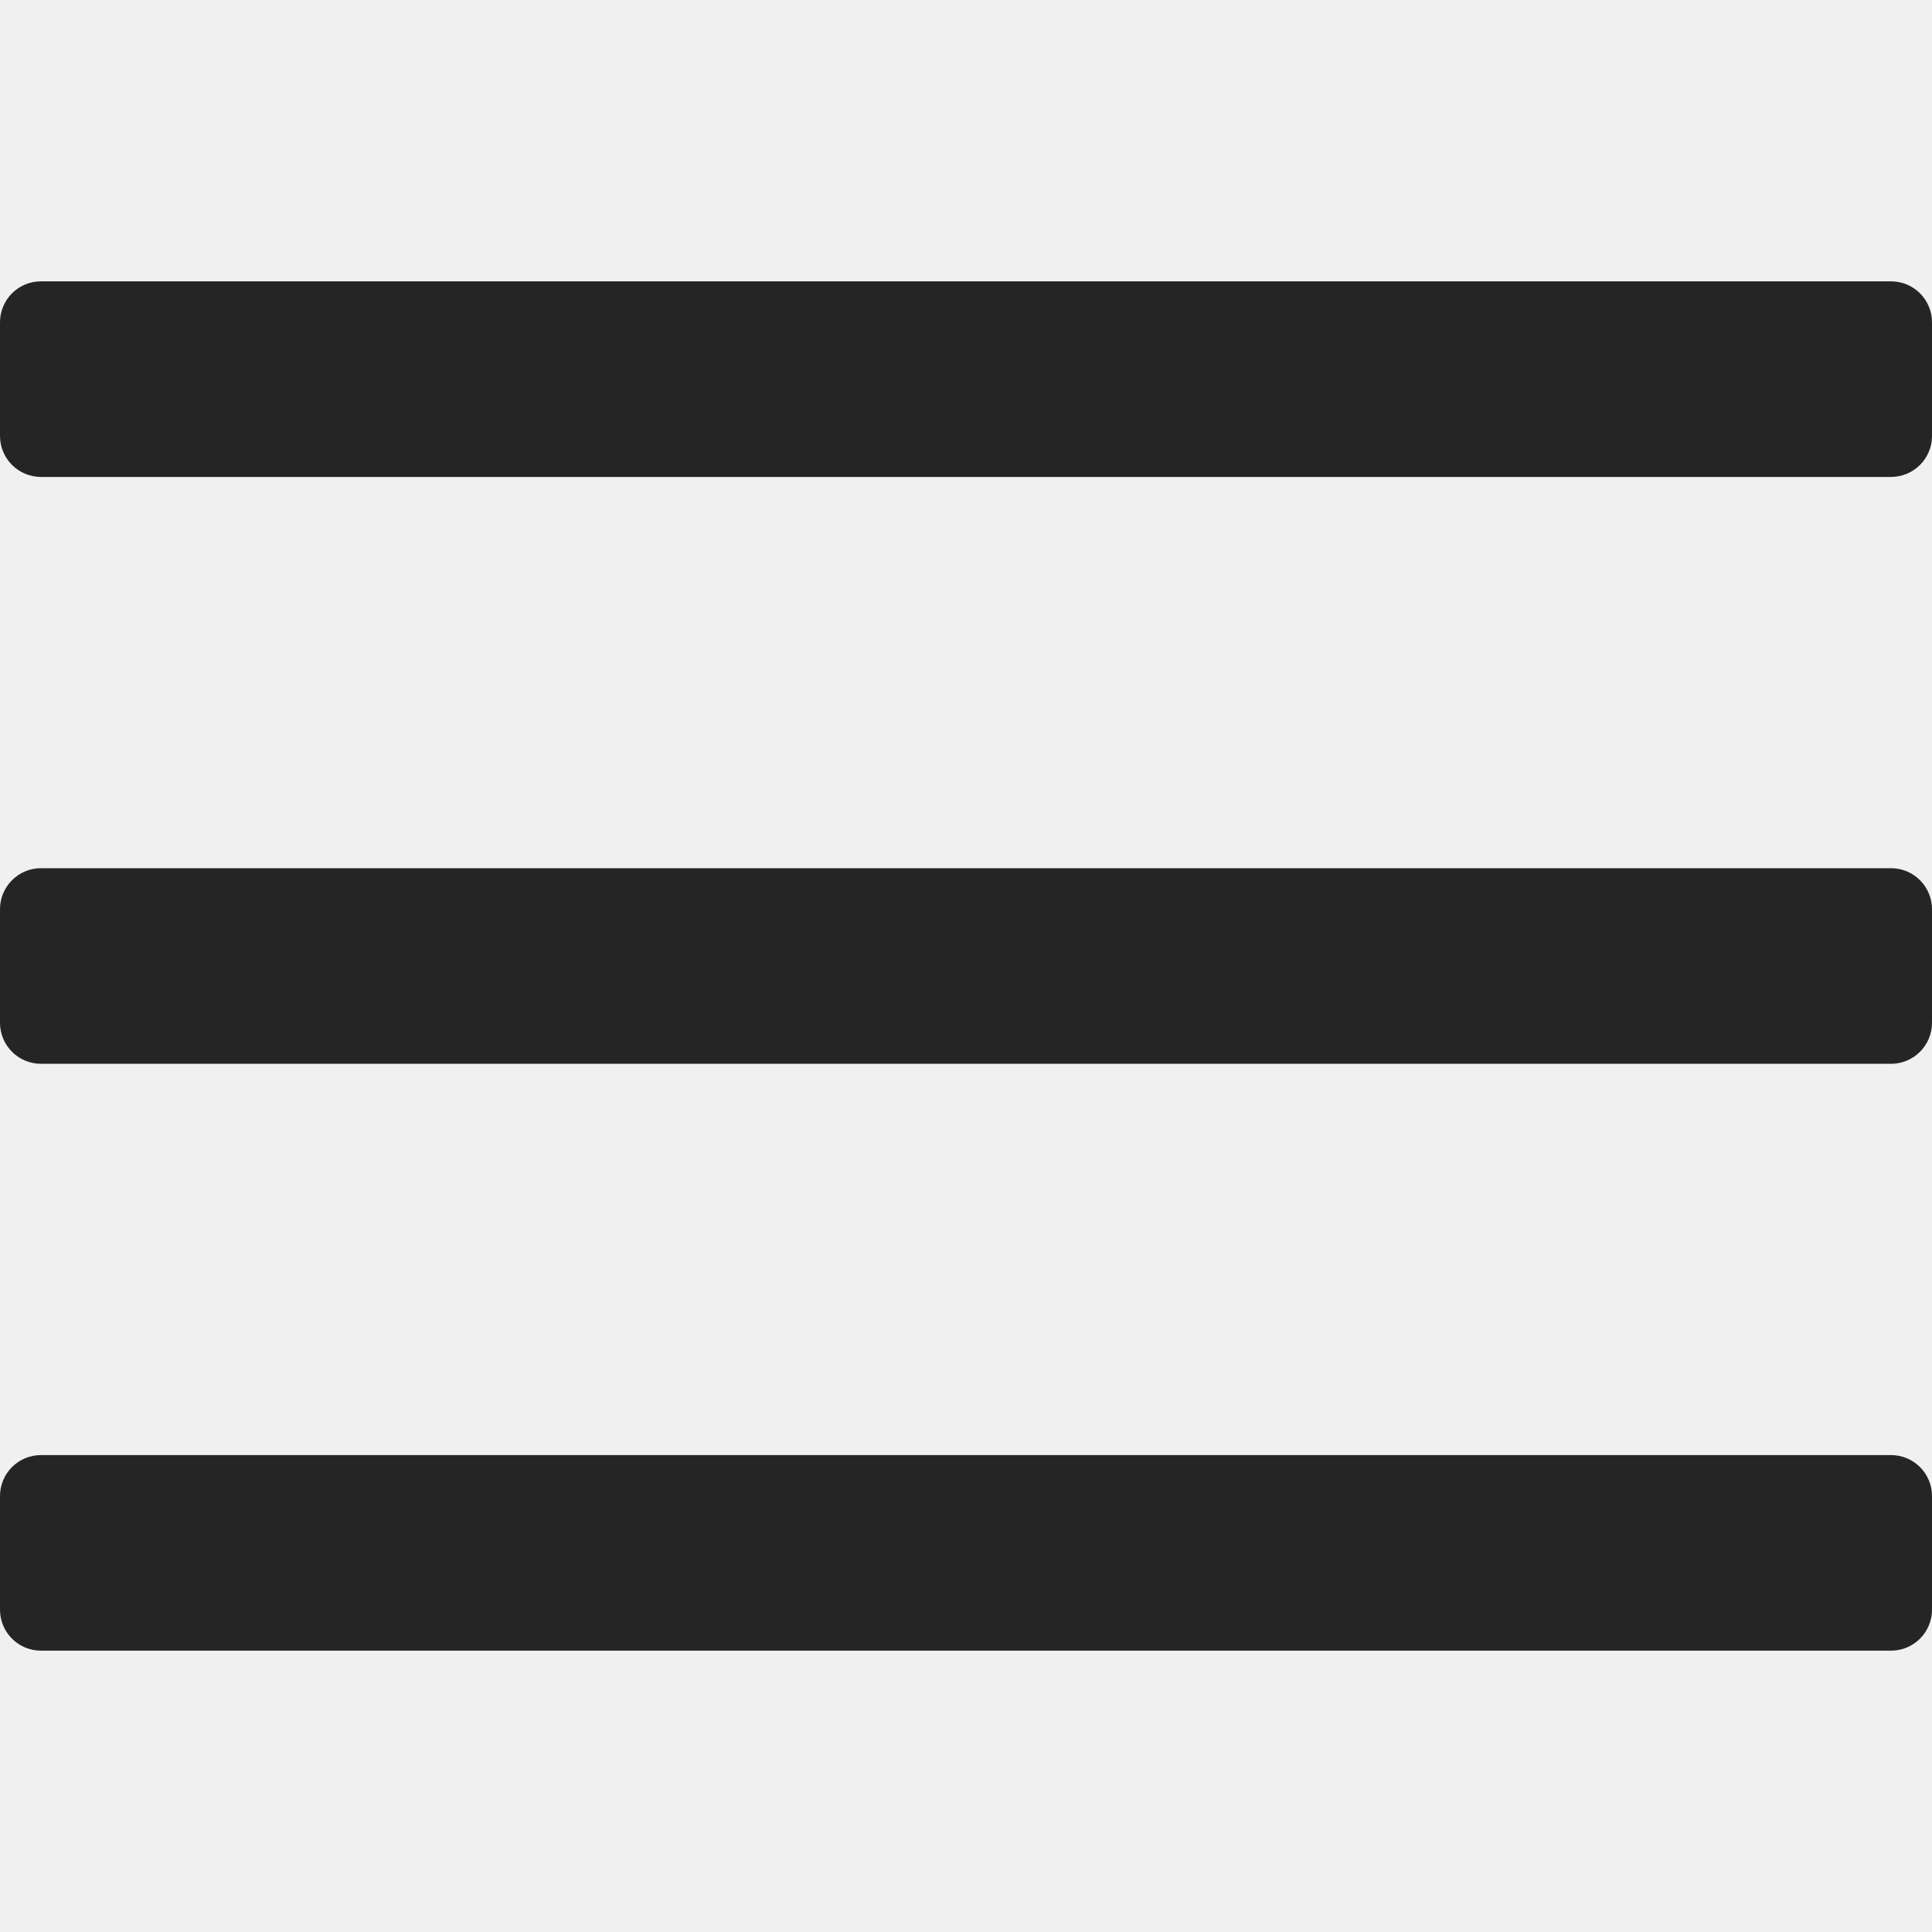
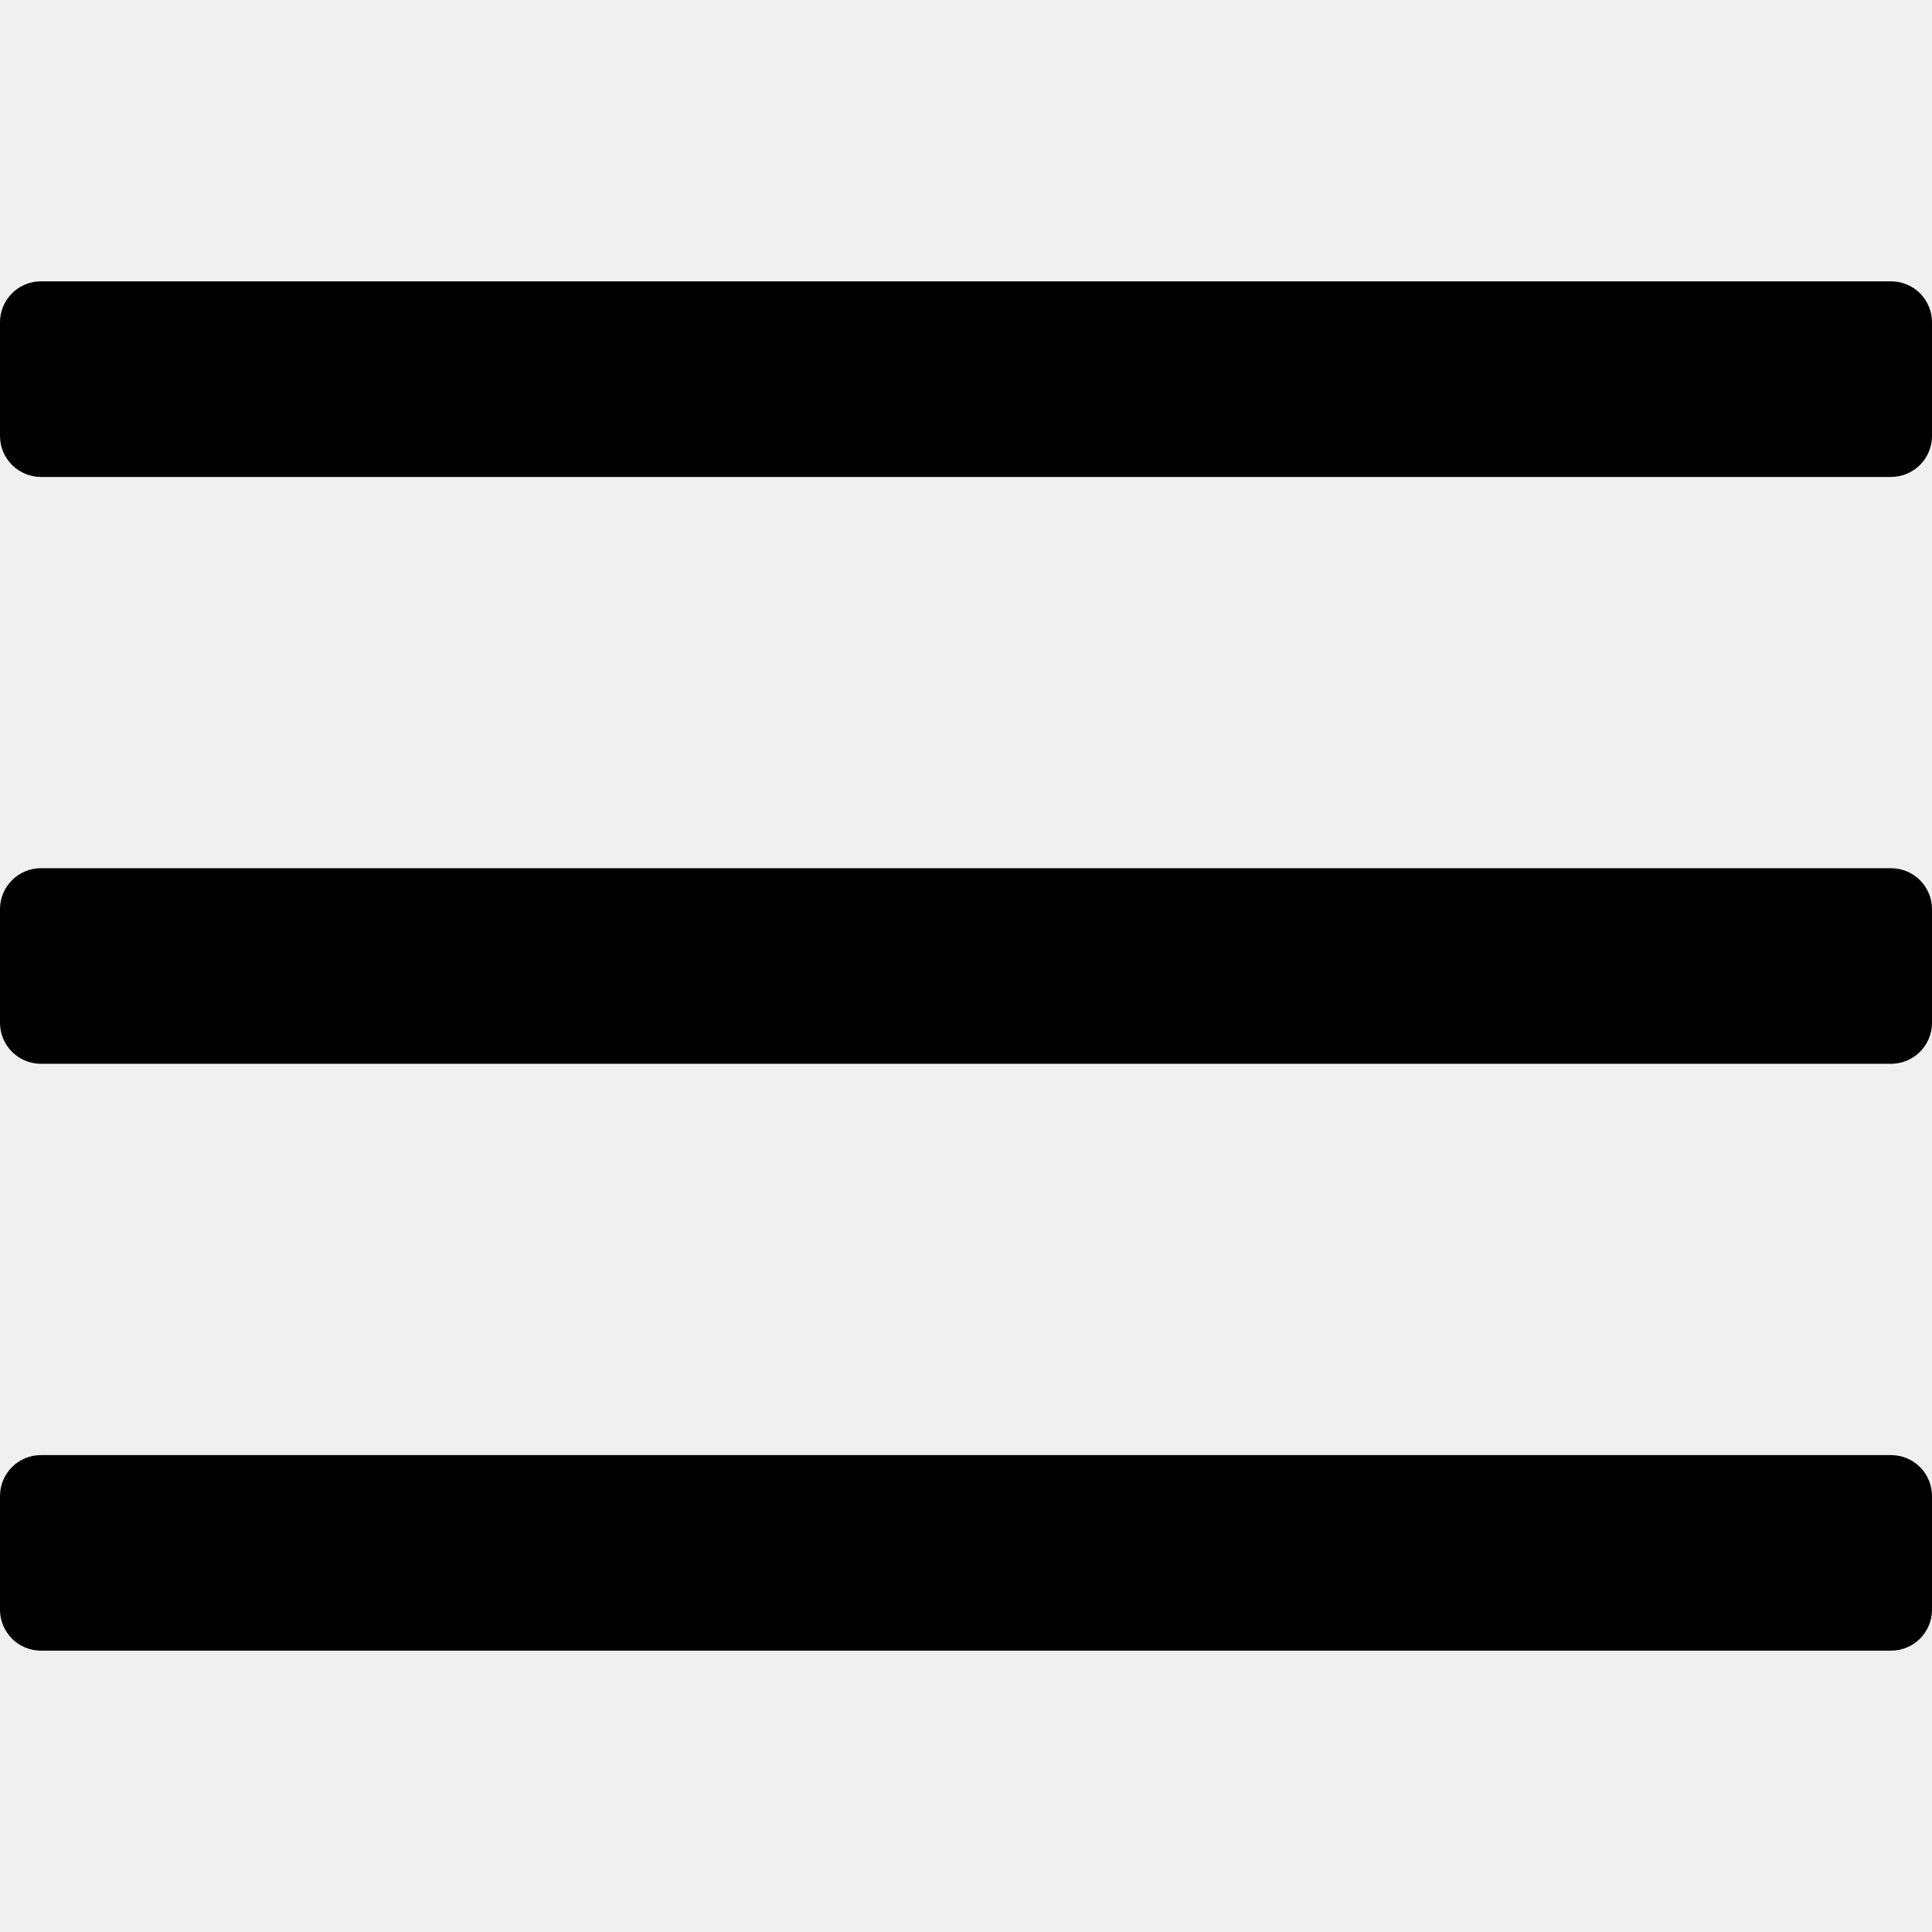
- <svg xmlns="http://www.w3.org/2000/svg" viewBox="0 0 32 32" fill="none">
+ <svg xmlns="http://www.w3.org/2000/svg" viewBox="0 0 32 32" fill="currentColor">
  <g clip-path="url(#clip0_39_10)">
-     <path d="M32 5.337V7.222C32 7.402 31.928 7.574 31.801 7.701C31.674 7.828 31.502 7.899 31.322 7.9H0.678C0.498 7.899 0.326 7.828 0.199 7.701C0.072 7.574 0 7.401 0 7.222L0 5.337C0 5.158 0.072 4.985 0.199 4.858C0.326 4.731 0.498 4.66 0.678 4.66H31.322C31.502 4.66 31.674 4.731 31.801 4.858C31.928 4.985 32 5.158 32 5.337ZM31.322 24.101H0.678C0.498 24.101 0.326 24.172 0.199 24.299C0.072 24.426 0 24.599 0 24.778L0 26.663C0 26.842 0.072 27.014 0.199 27.142C0.326 27.269 0.498 27.34 0.678 27.34H31.322C31.502 27.34 31.674 27.268 31.801 27.142C31.928 27.014 32 26.842 32 26.663V24.778C32 24.599 31.928 24.426 31.801 24.299C31.674 24.172 31.502 24.101 31.322 24.101ZM31.322 14.38H0.678C0.498 14.38 0.326 14.452 0.199 14.579C0.072 14.706 0 14.878 0 15.058L0 16.942C0 17.122 0.072 17.294 0.199 17.421C0.326 17.548 0.498 17.62 0.678 17.62H31.322C31.502 17.62 31.674 17.548 31.801 17.421C31.928 17.294 32 17.122 32 16.942V15.058C32 14.878 31.928 14.706 31.801 14.579C31.674 14.452 31.502 14.38 31.322 14.38Z" fill="#252525" />
+     <path d="M32 5.337V7.222C32 7.402 31.928 7.574 31.801 7.701C31.674 7.828 31.502 7.899 31.322 7.9H0.678C0.498 7.899 0.326 7.828 0.199 7.701C0.072 7.574 0 7.401 0 7.222L0 5.337C0 5.158 0.072 4.985 0.199 4.858C0.326 4.731 0.498 4.66 0.678 4.66H31.322C31.502 4.66 31.674 4.731 31.801 4.858C31.928 4.985 32 5.158 32 5.337ZM31.322 24.101H0.678C0.498 24.101 0.326 24.172 0.199 24.299C0.072 24.426 0 24.599 0 24.778L0 26.663C0 26.842 0.072 27.014 0.199 27.142C0.326 27.269 0.498 27.34 0.678 27.34H31.322C31.502 27.34 31.674 27.268 31.801 27.142C31.928 27.014 32 26.842 32 26.663V24.778C32 24.599 31.928 24.426 31.801 24.299C31.674 24.172 31.502 24.101 31.322 24.101ZM31.322 14.38H0.678C0.498 14.38 0.326 14.452 0.199 14.579C0.072 14.706 0 14.878 0 15.058L0 16.942C0 17.122 0.072 17.294 0.199 17.421C0.326 17.548 0.498 17.62 0.678 17.62H31.322C31.502 17.62 31.674 17.548 31.801 17.421C31.928 17.294 32 17.122 32 16.942V15.058C32 14.878 31.928 14.706 31.801 14.579C31.674 14.452 31.502 14.38 31.322 14.38Z" fill="currentColor" />
  </g>
  <defs>
    <clipPath id="clip0_39_10">
-       <rect width="32" height="32" fill="white" />
+       <rect width="32" height="32" fill="currentColor" />
    </clipPath>
  </defs>
</svg>
